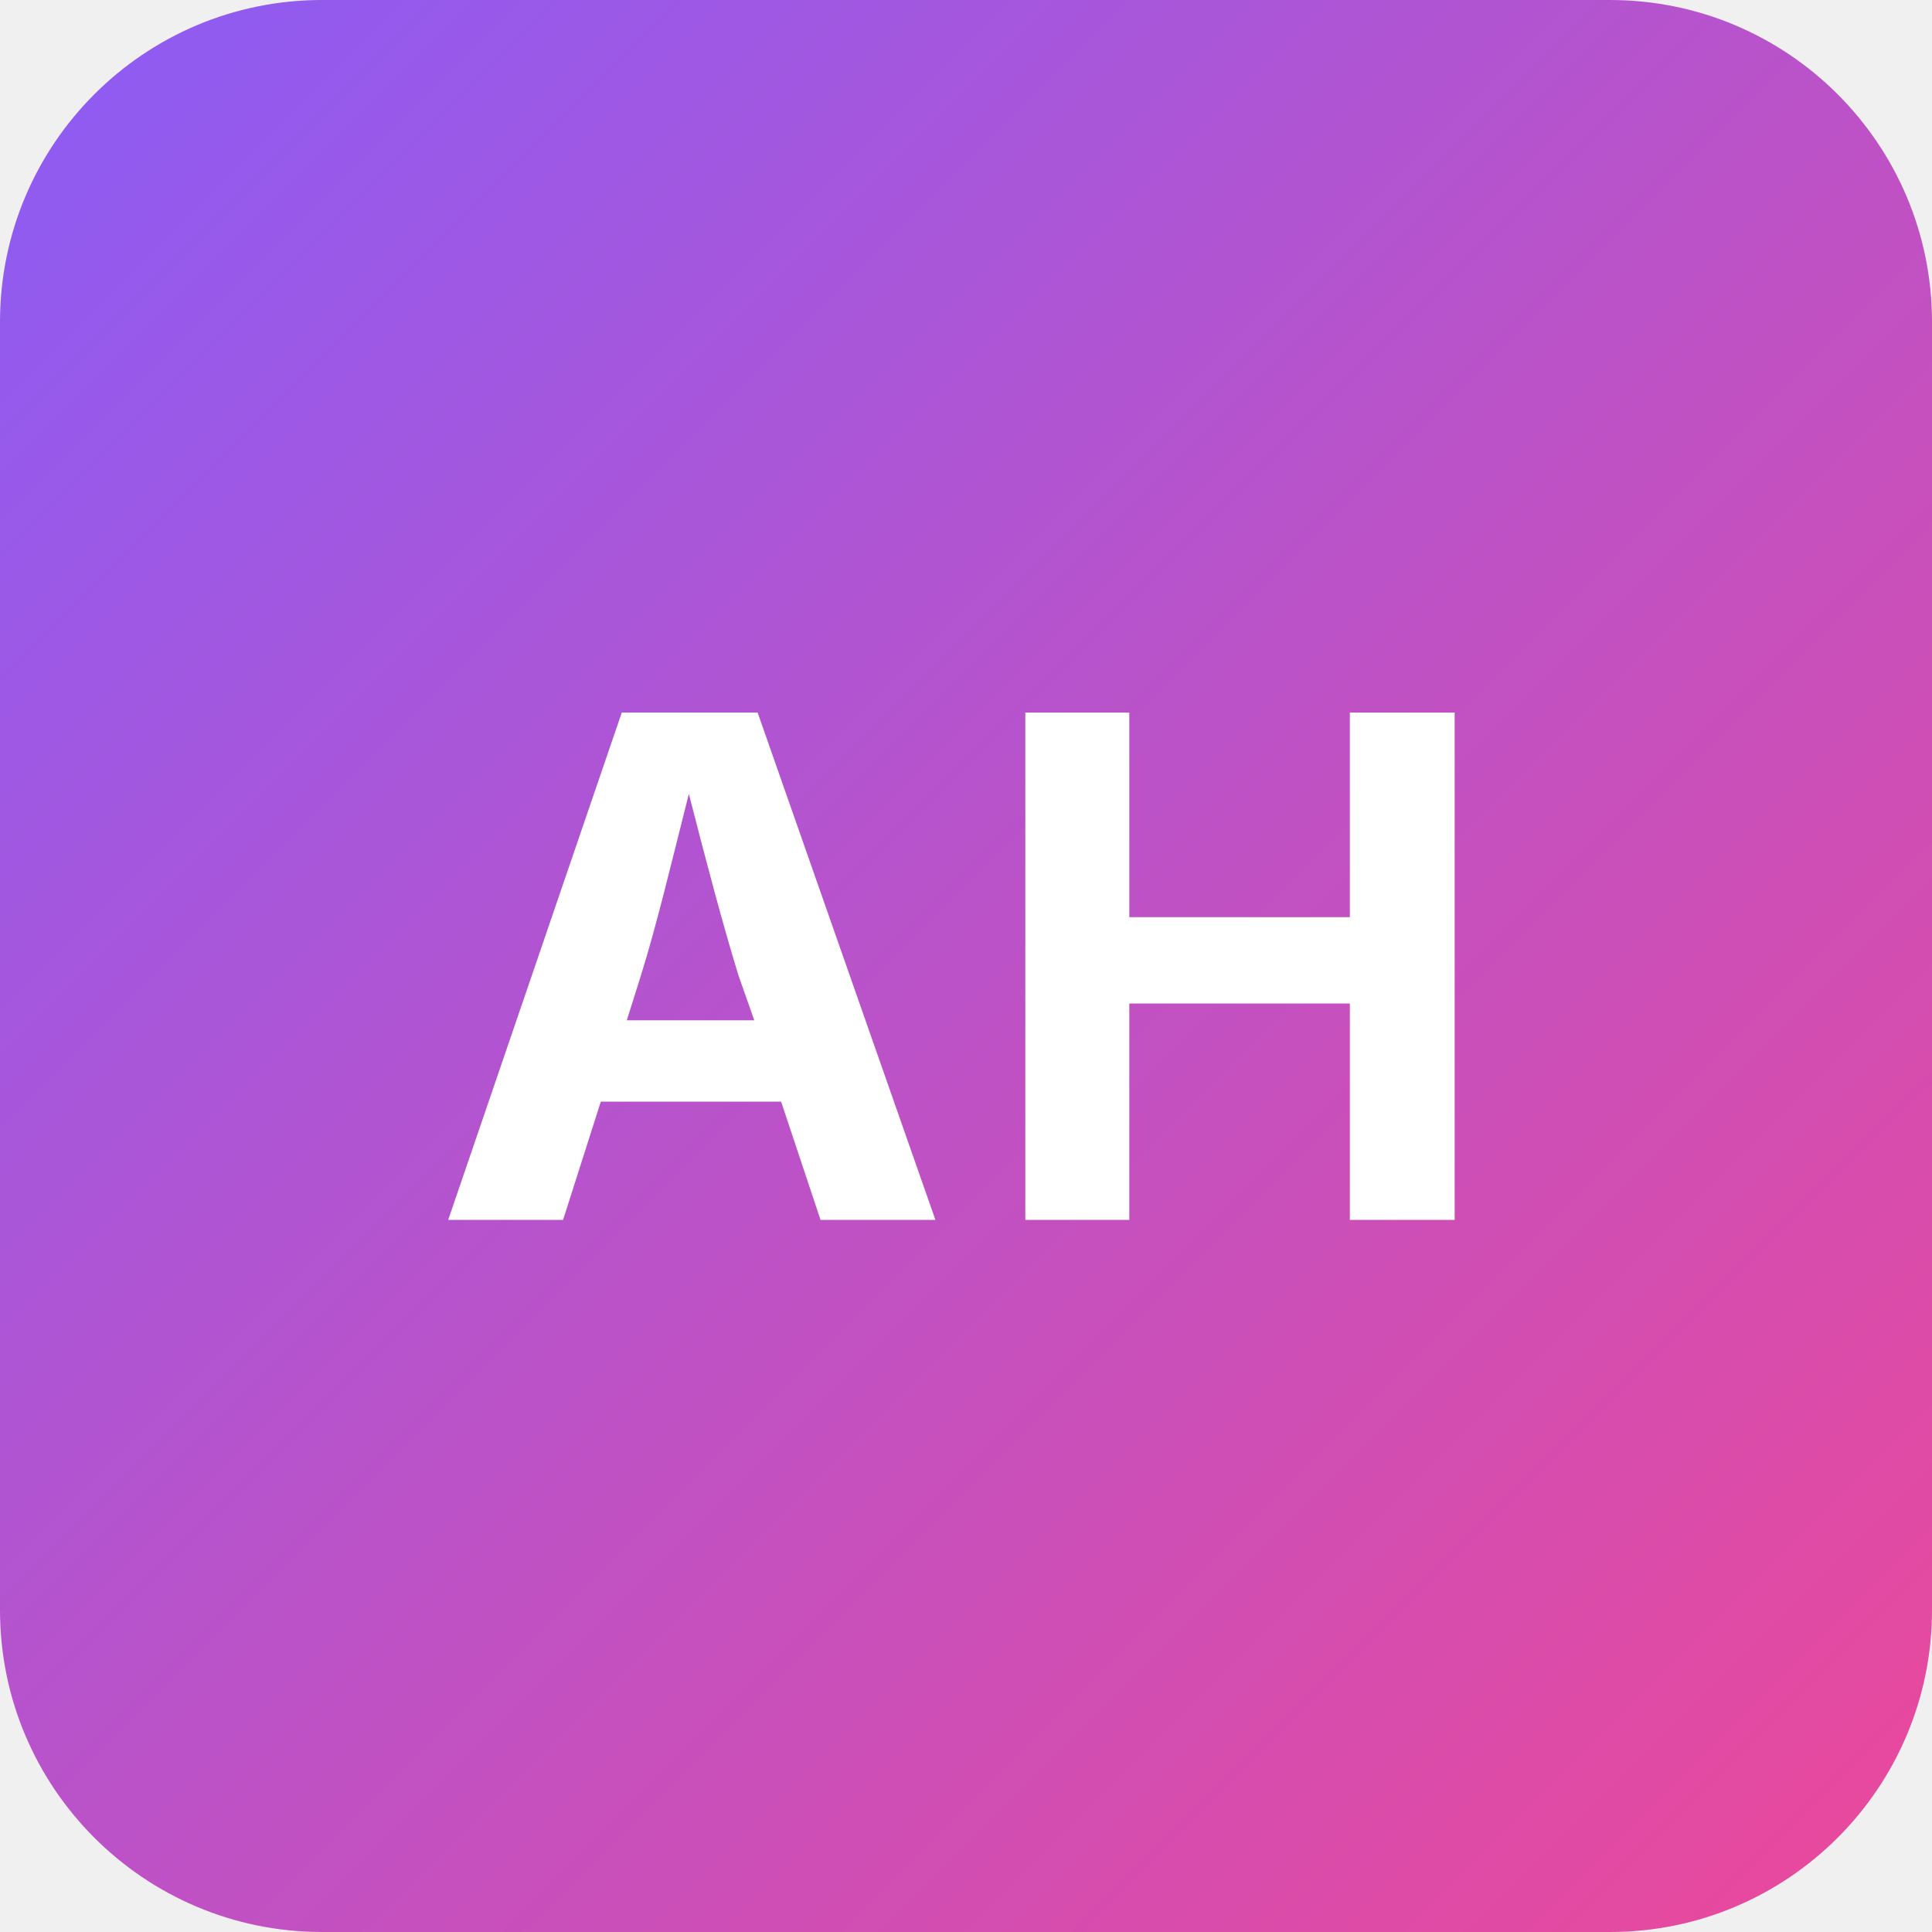
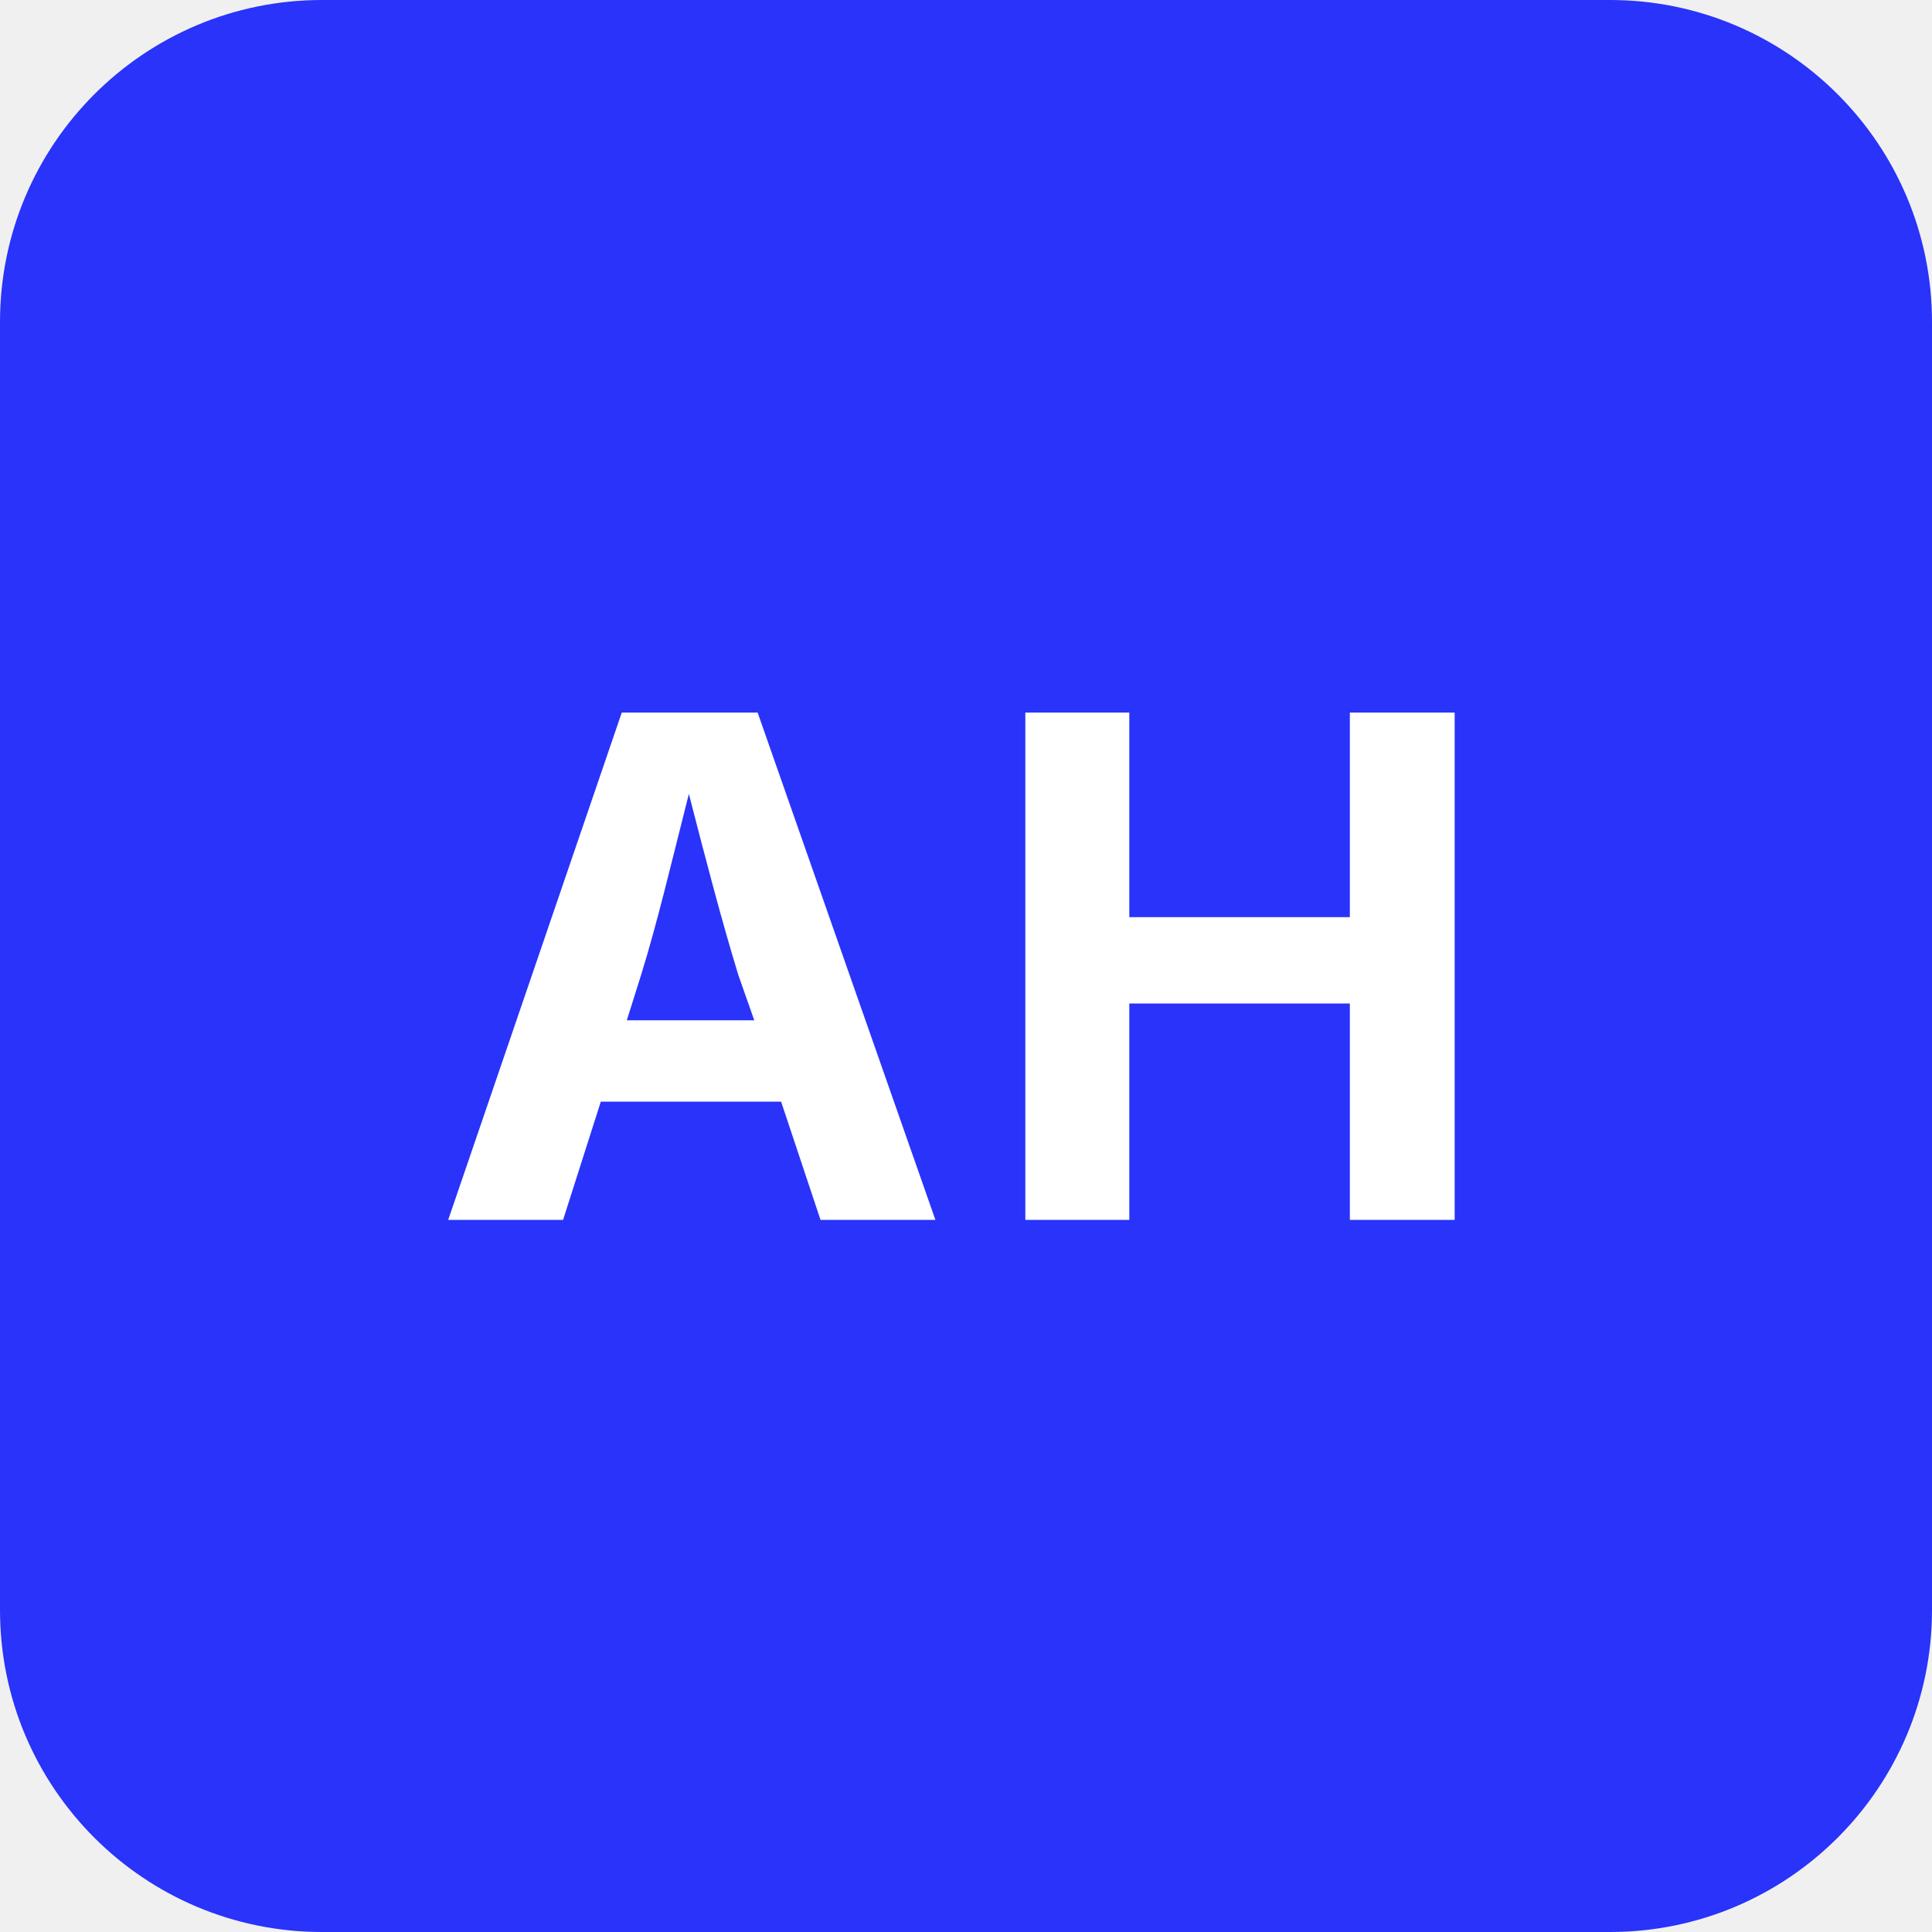
<svg xmlns="http://www.w3.org/2000/svg" viewBox="0 0 36 36">
-   <defs>
-     <linearGradient id="g" x1="0%" y1="0%" x2="100%" y2="100%">
-       <stop offset="0%" stop-color="#8b5cf6" />
-       <stop offset="100%" stop-color="#ec4899" />
-     </linearGradient>
-   </defs>
-   <rect width="36" height="36" rx="6" fill="url(#g)" />
+   <rect width="36" height="36" rx="6" fill="#2933fa" />
  <text x="18" y="18" text-anchor="middle" dominant-baseline="central" font-family="system-ui, -apple-system, sans-serif" font-size="13" font-weight="700" fill="#ffffff" letter-spacing="0.5">AH</text>
</svg>
